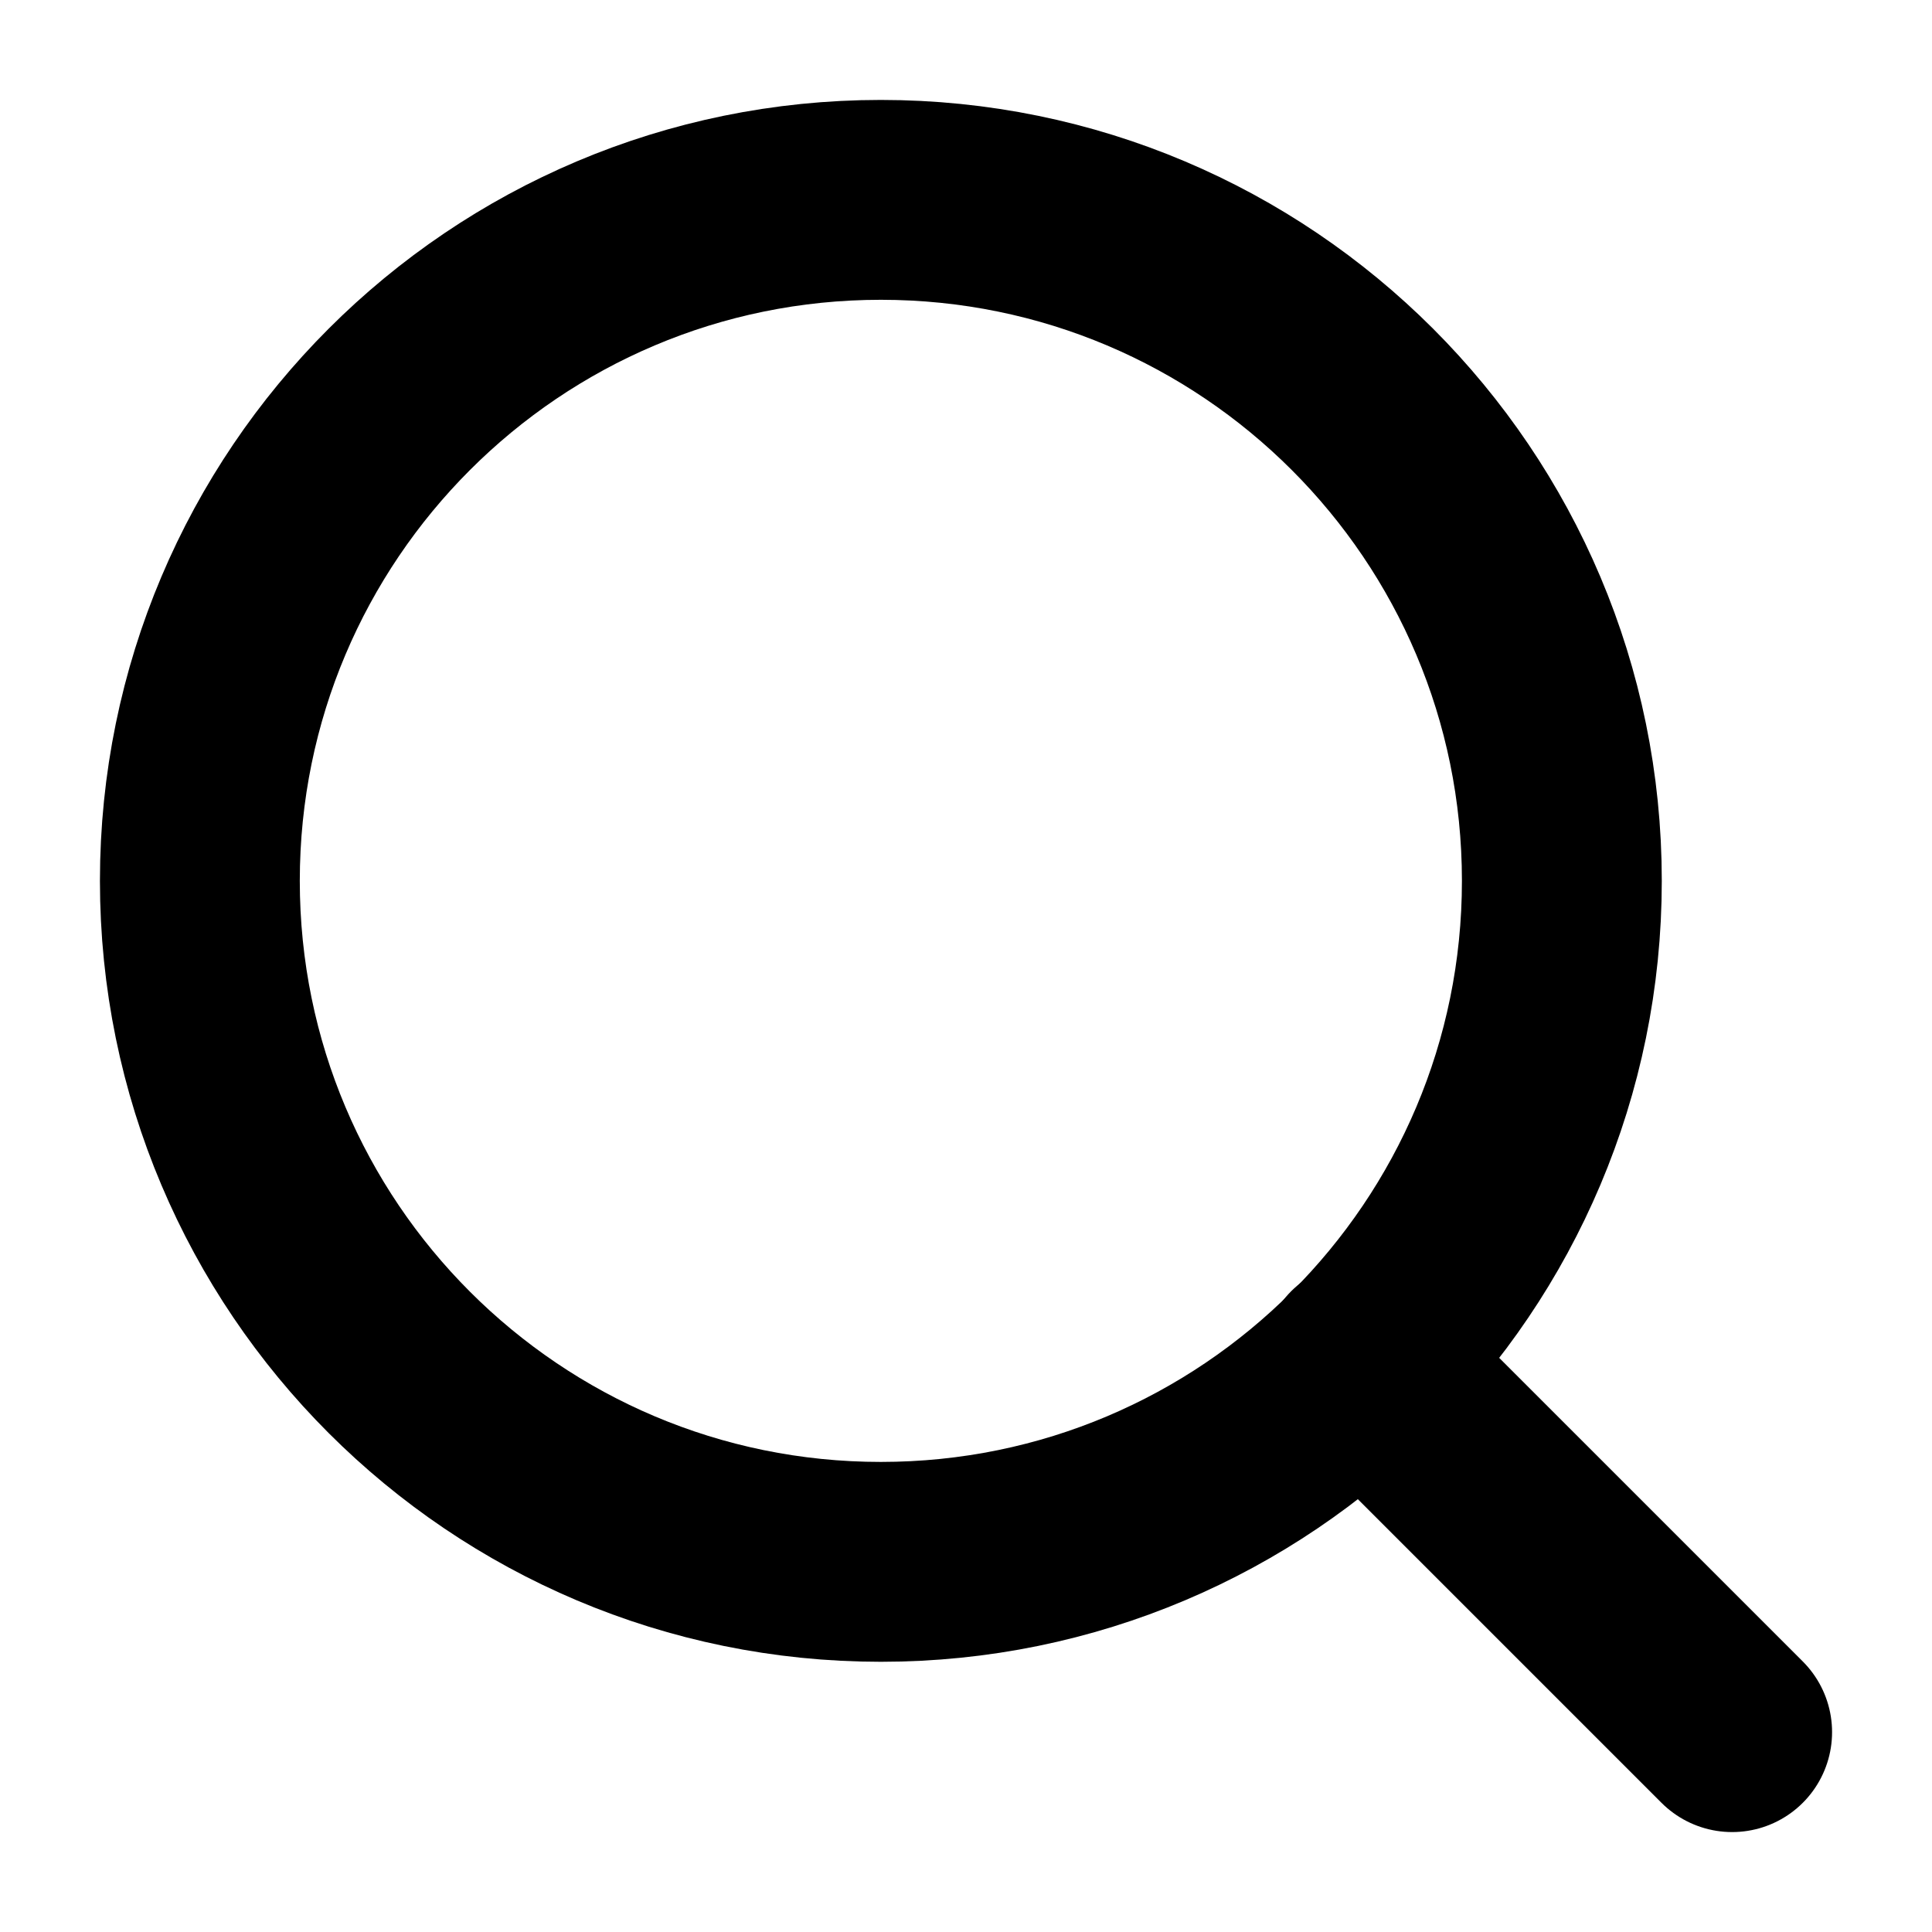
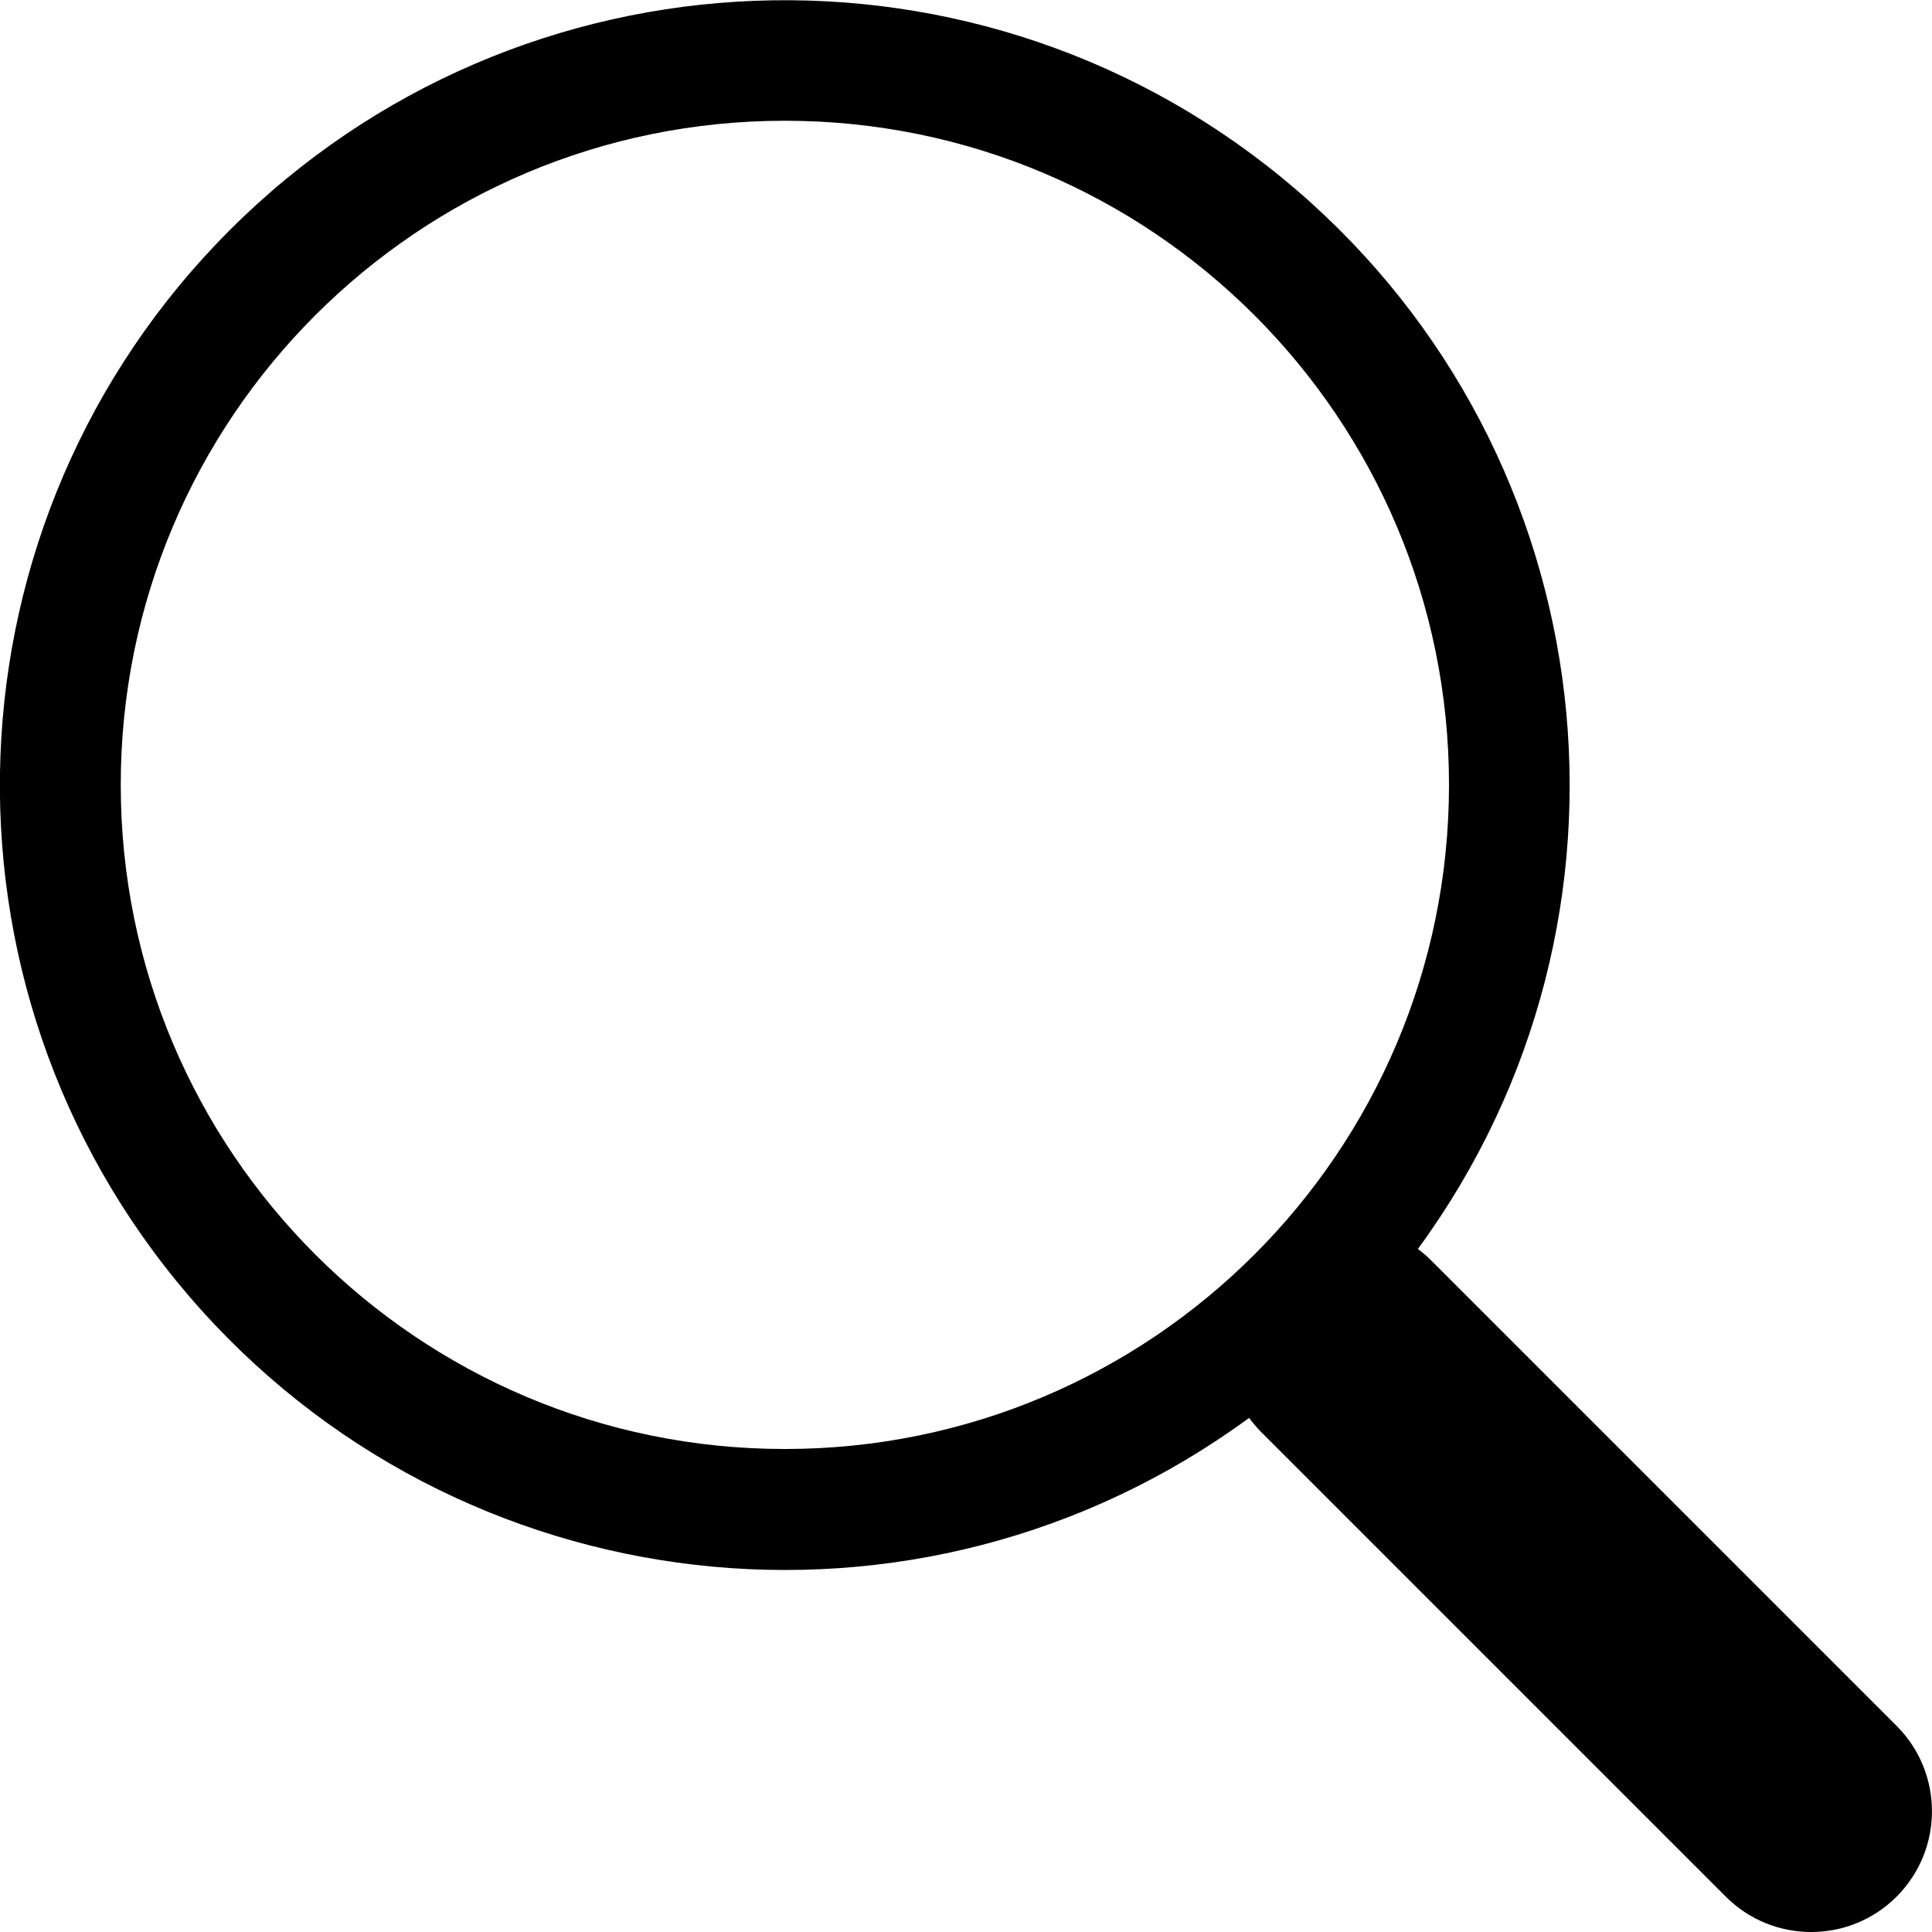
- <svg xmlns="http://www.w3.org/2000/svg" width="25" height="25" viewBox="0 0 29 29" fill="none">
-   <path d="M13.222 23.444C18.868 23.444 23.444 18.868 23.444 13.222C23.444 7.577 18.868 3 13.222 3C7.577 3 3 7.577 3 13.222C3 18.868 7.577 23.444 13.222 23.444Z" stroke="black" stroke-width="3" stroke-linecap="round" stroke-linejoin="round" />
-   <path d="M26 26L20.442 20.442" stroke="black" stroke-width="3" stroke-linecap="round" stroke-linejoin="round" />
+ <svg xmlns="http://www.w3.org/2000/svg" width="26" height="26" fill="currentColor" class="bi bi-search" viewBox="0 0 16 16">
+   <path d="M11.742 10.344a6.5 6.5 0 1 0-1.397 1.398h-.001c.03.04.062.078.098.115l3.85 3.85a1 1 0 0 0 1.415-1.414l-3.85-3.85a1.007 1.007 0 0 0-.115-.1zM12 6.5a5.5 5.5 0 1 1-11 0 5.5 5.5 0 0 1 11 0z" />
</svg>
